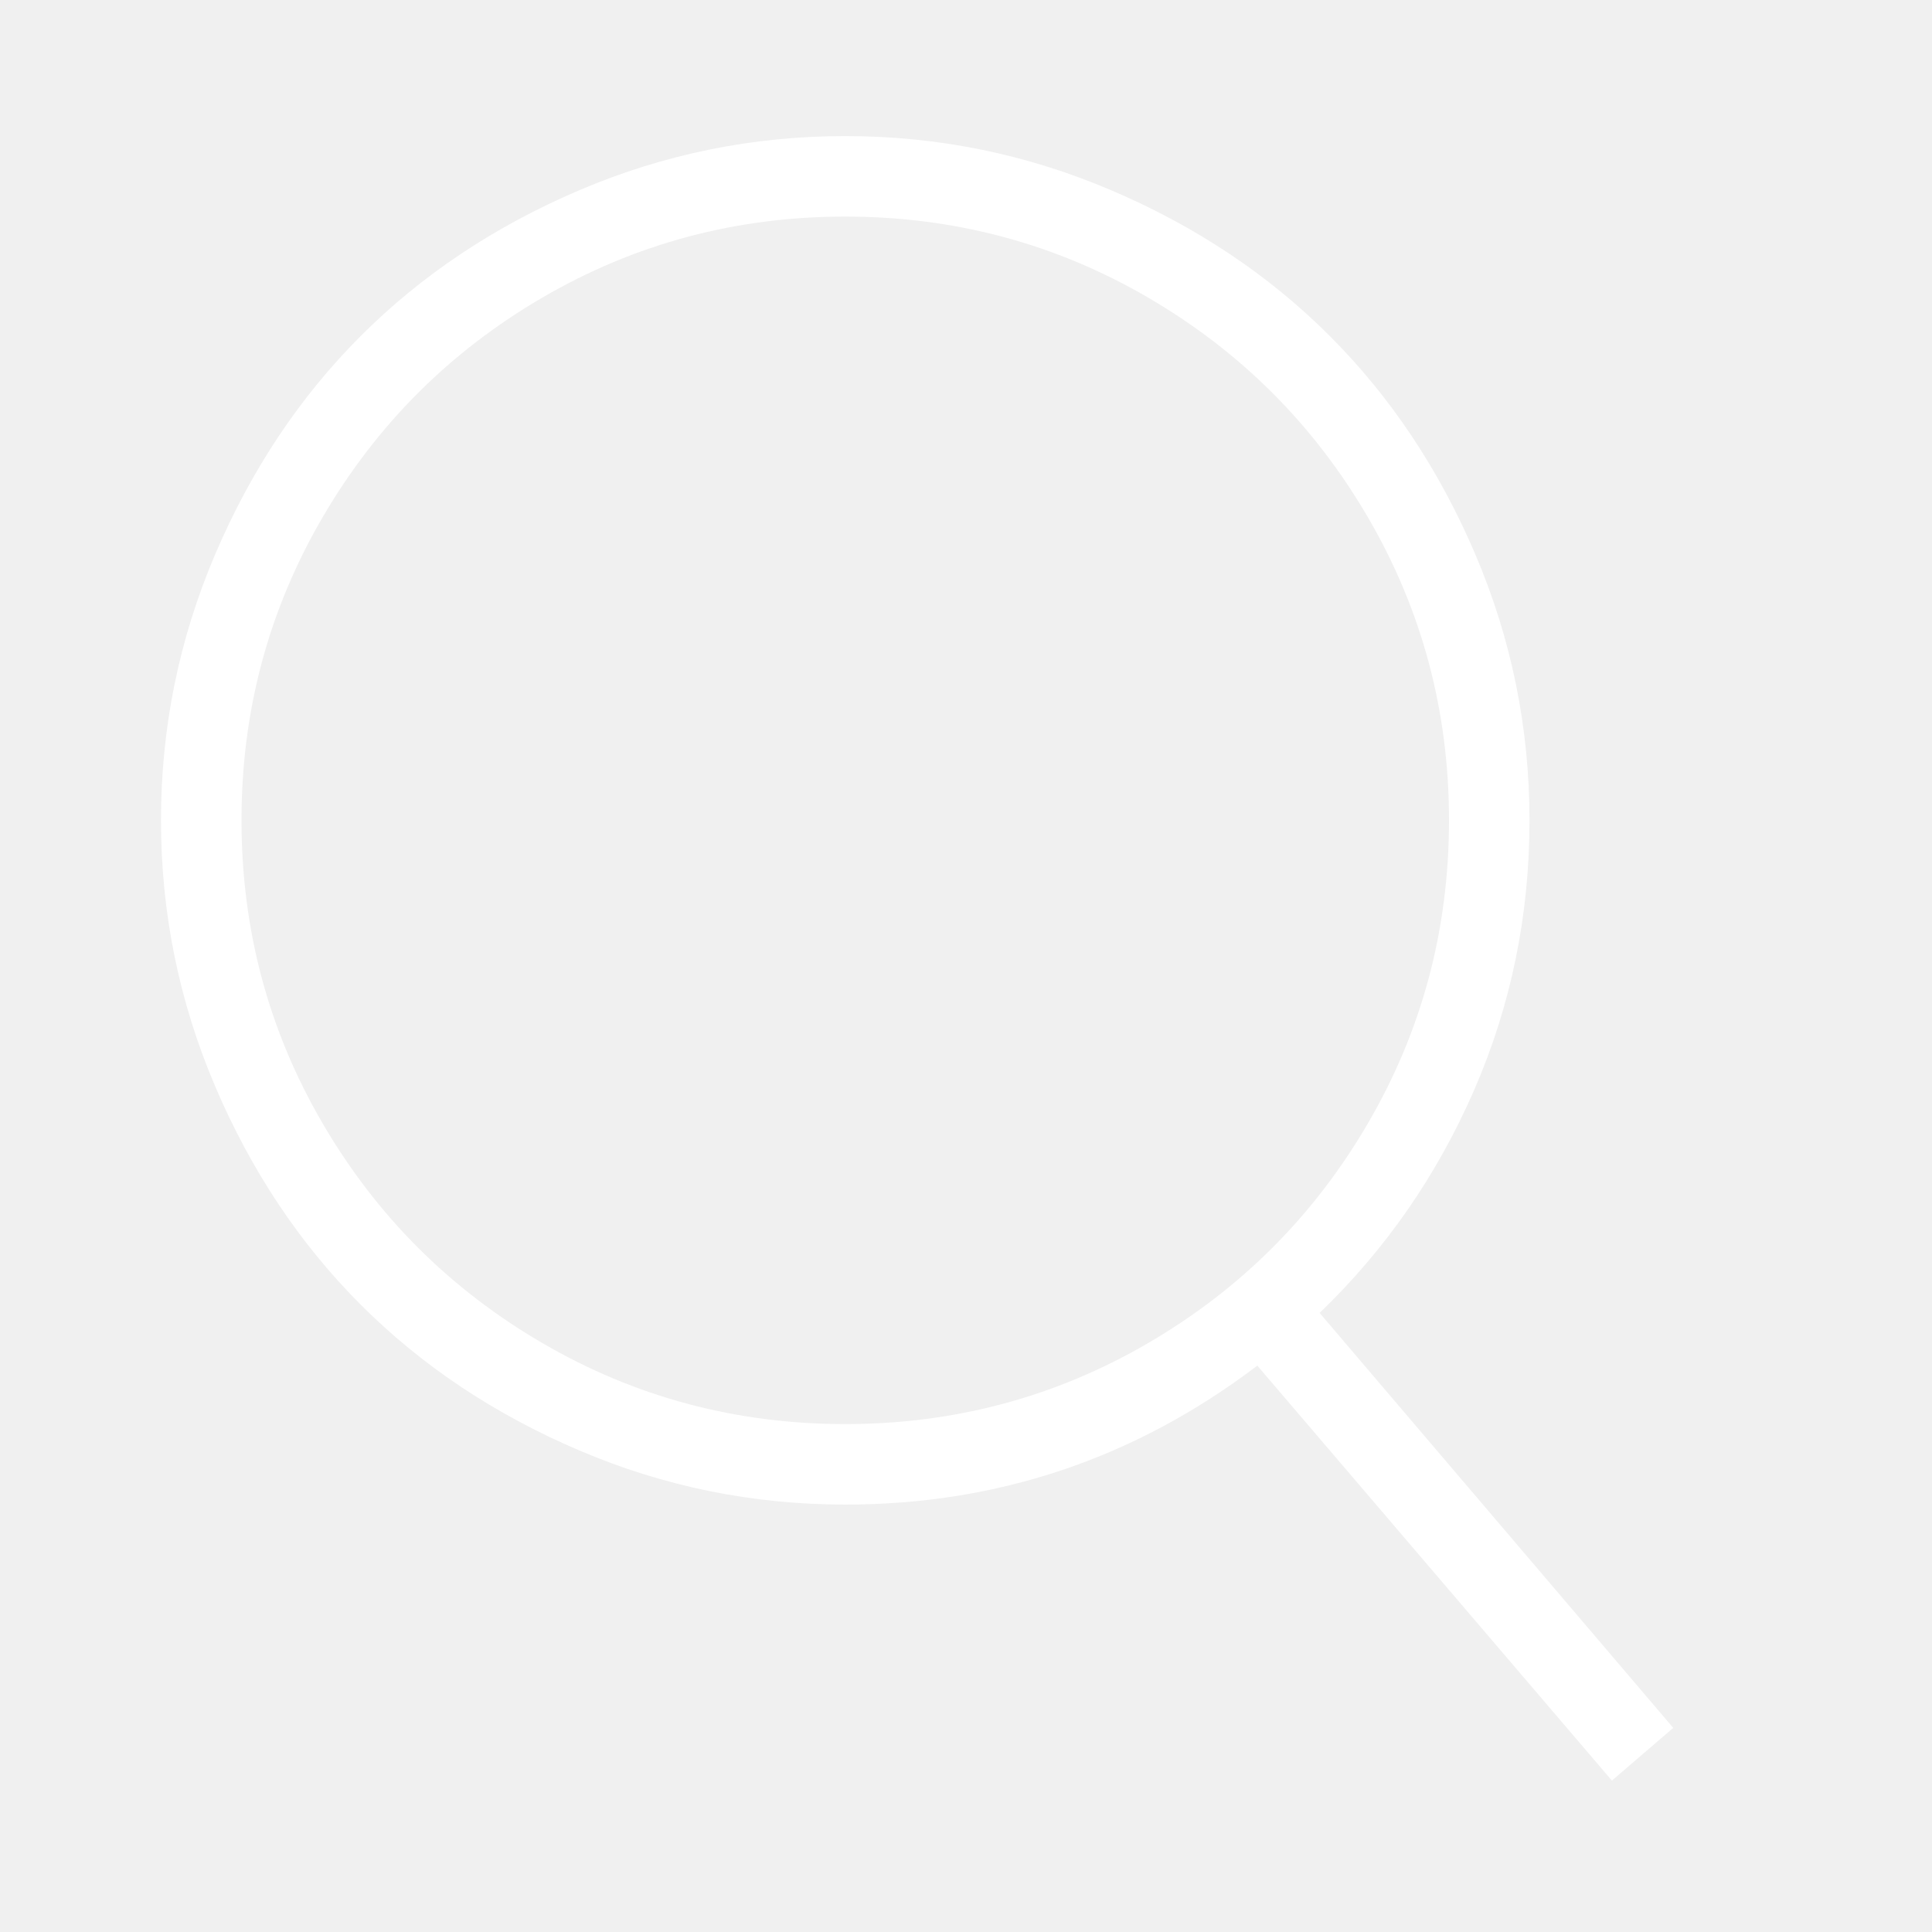
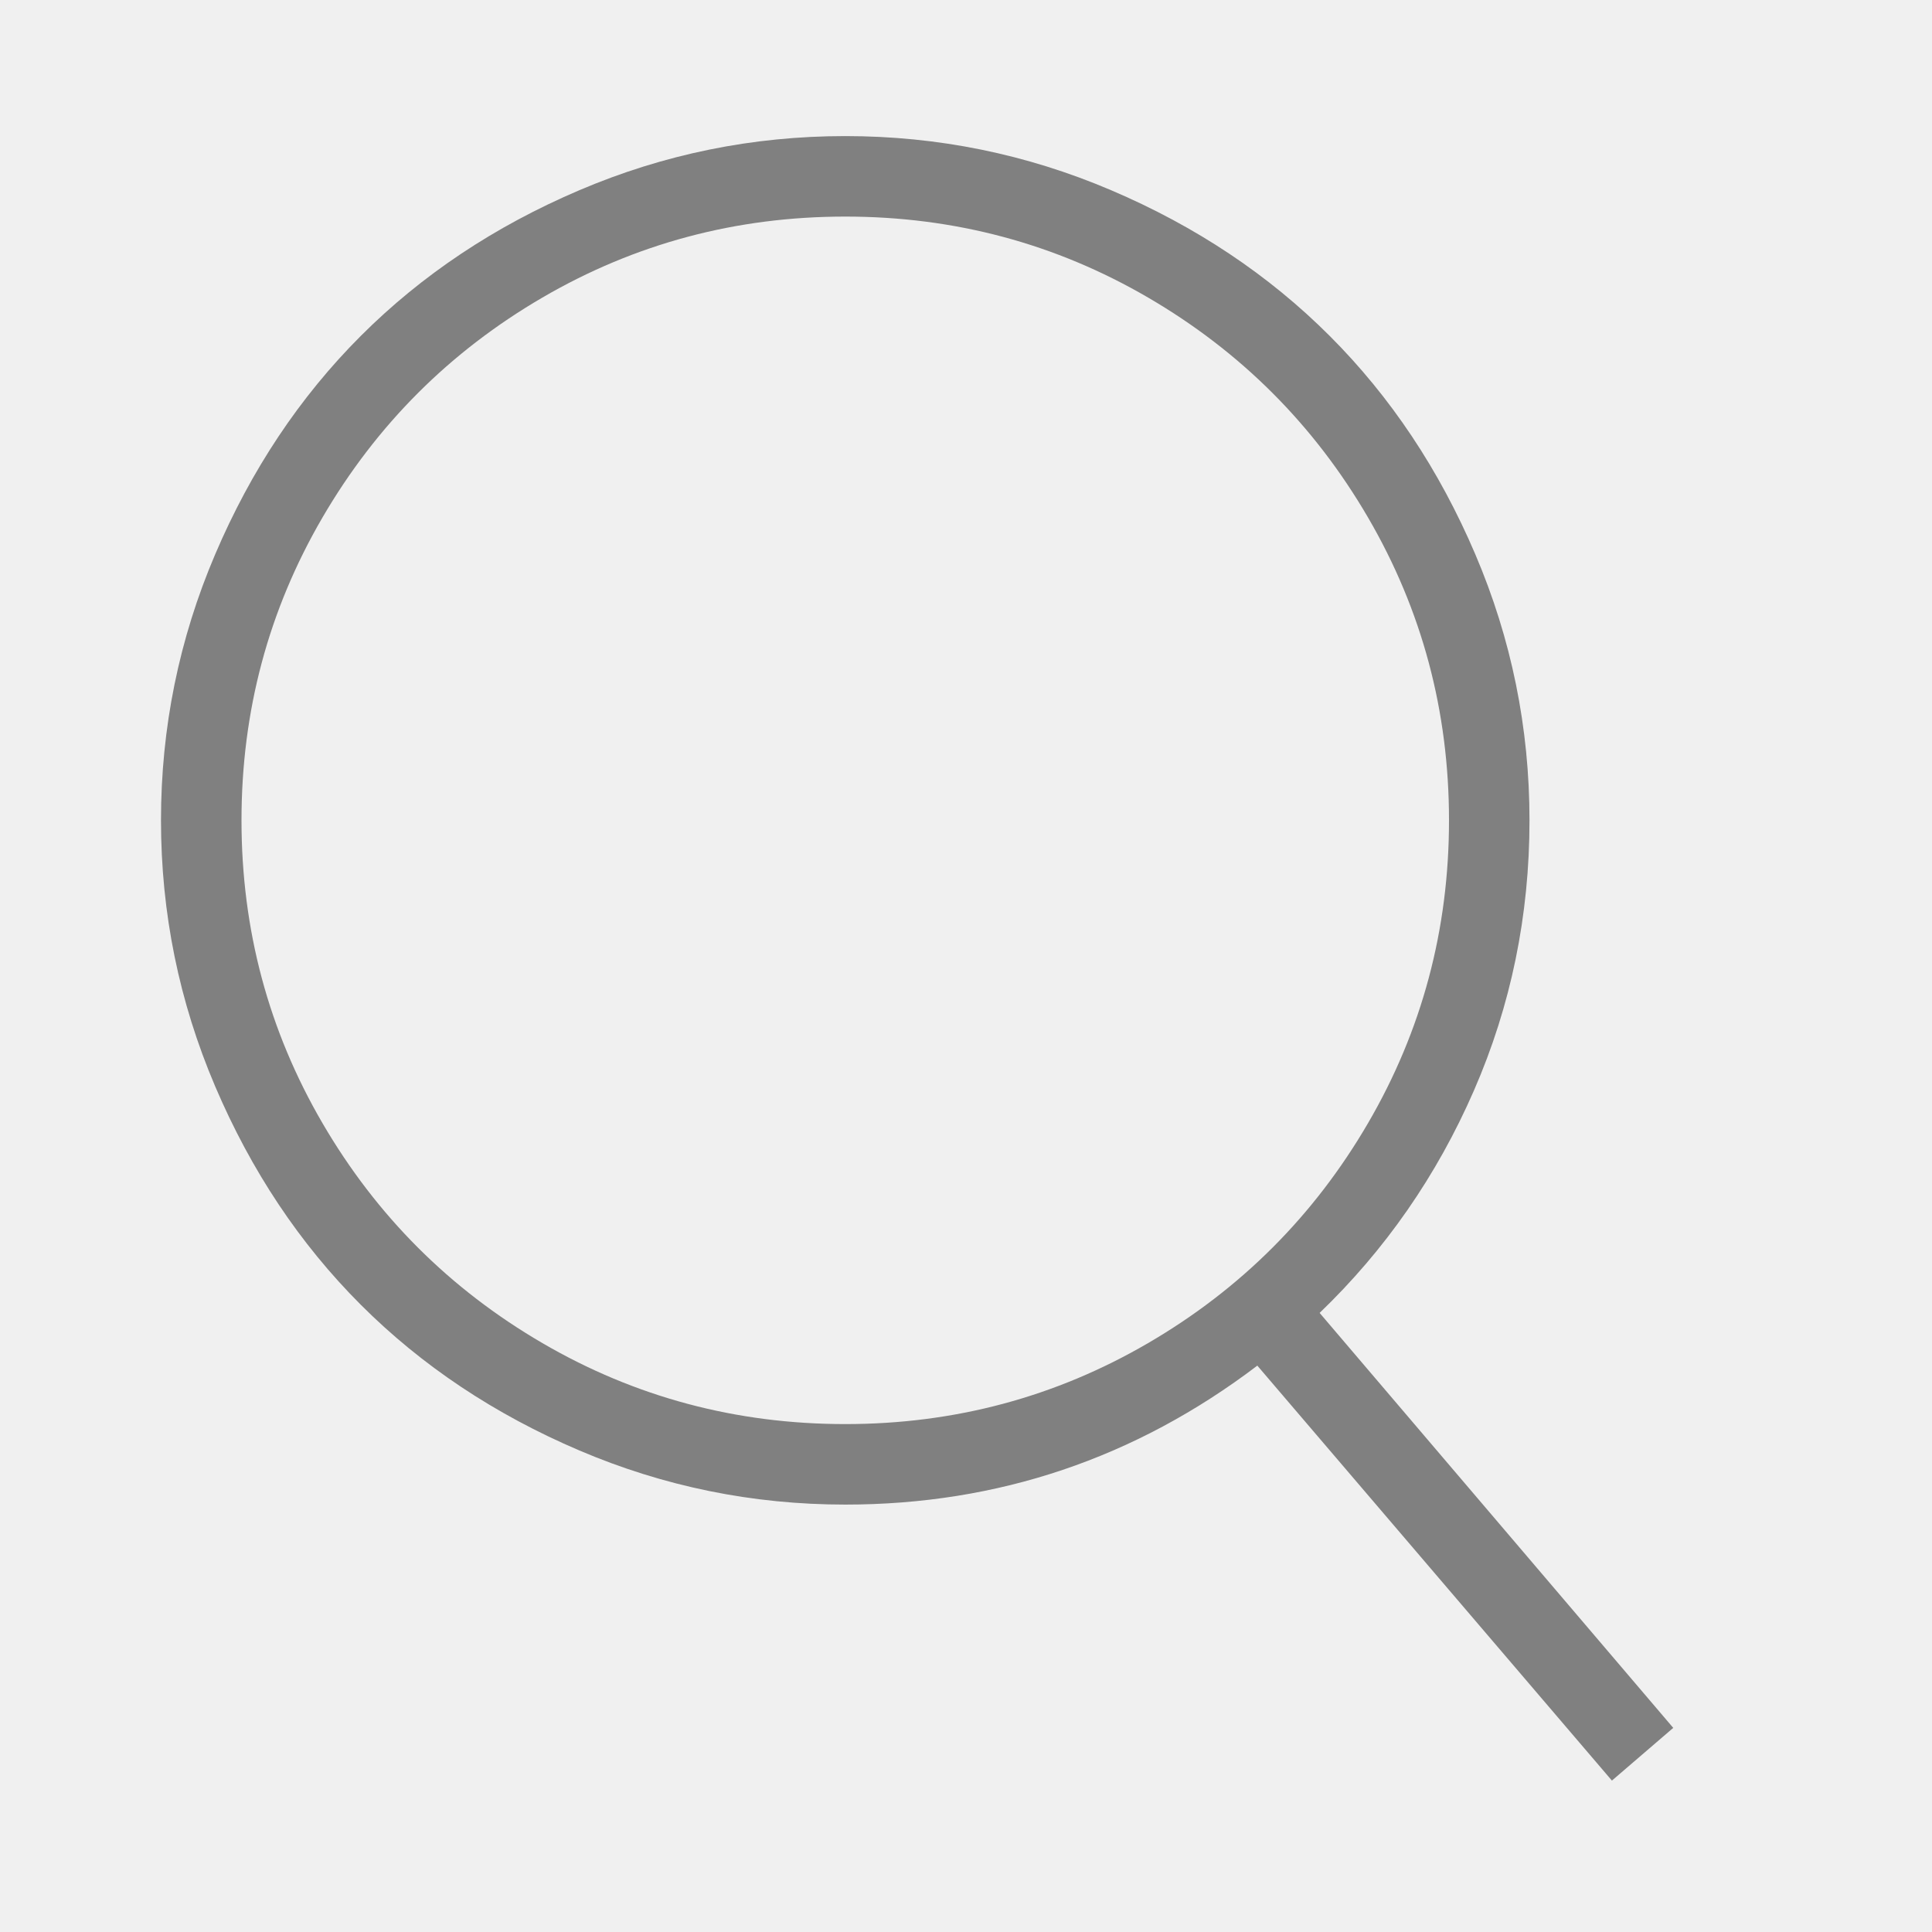
<svg xmlns="http://www.w3.org/2000/svg" viewBox="0 0 512 512">
-   <path d="M349.714 347.937l93.714 109.969-16.254 13.969-93.969-109.969q-48.508 36.825-109.207 36.825-36.826 0-70.476-14.349t-57.905-38.603-38.603-57.905-14.349-70.476 14.349-70.476 38.603-57.905 57.905-38.603 70.476-14.349 70.476 14.349 57.905 38.603 38.603 57.905 14.349 70.476q0 37.841-14.73 71.619t-40.889 58.921zM224 377.397q43.428 0 80.254-21.461t58.286-58.286 21.461-80.254-21.461-80.254-58.286-58.285-80.254-21.46-80.254 21.46-58.285 58.285-21.46 80.254 21.46 80.254 58.285 58.286 80.254 21.461z" fill="#ffffff" fill-rule="evenodd" />
+   <path d="M349.714 347.937l93.714 109.969-16.254 13.969-93.969-109.969q-48.508 36.825-109.207 36.825-36.826 0-70.476-14.349t-57.905-38.603-38.603-57.905-14.349-70.476 14.349-70.476 38.603-57.905 57.905-38.603 70.476-14.349 70.476 14.349 57.905 38.603 38.603 57.905 14.349 70.476q0 37.841-14.73 71.619t-40.889 58.921zM224 377.397q43.428 0 80.254-21.461t58.286-58.286 21.461-80.254-21.461-80.254-58.286-58.285-80.254-21.46-80.254 21.46-58.285 58.285-21.46 80.254 21.46 80.254 58.285 58.286 80.254 21.461z" fill="#808080" fill-rule="evenodd" />
</svg>
